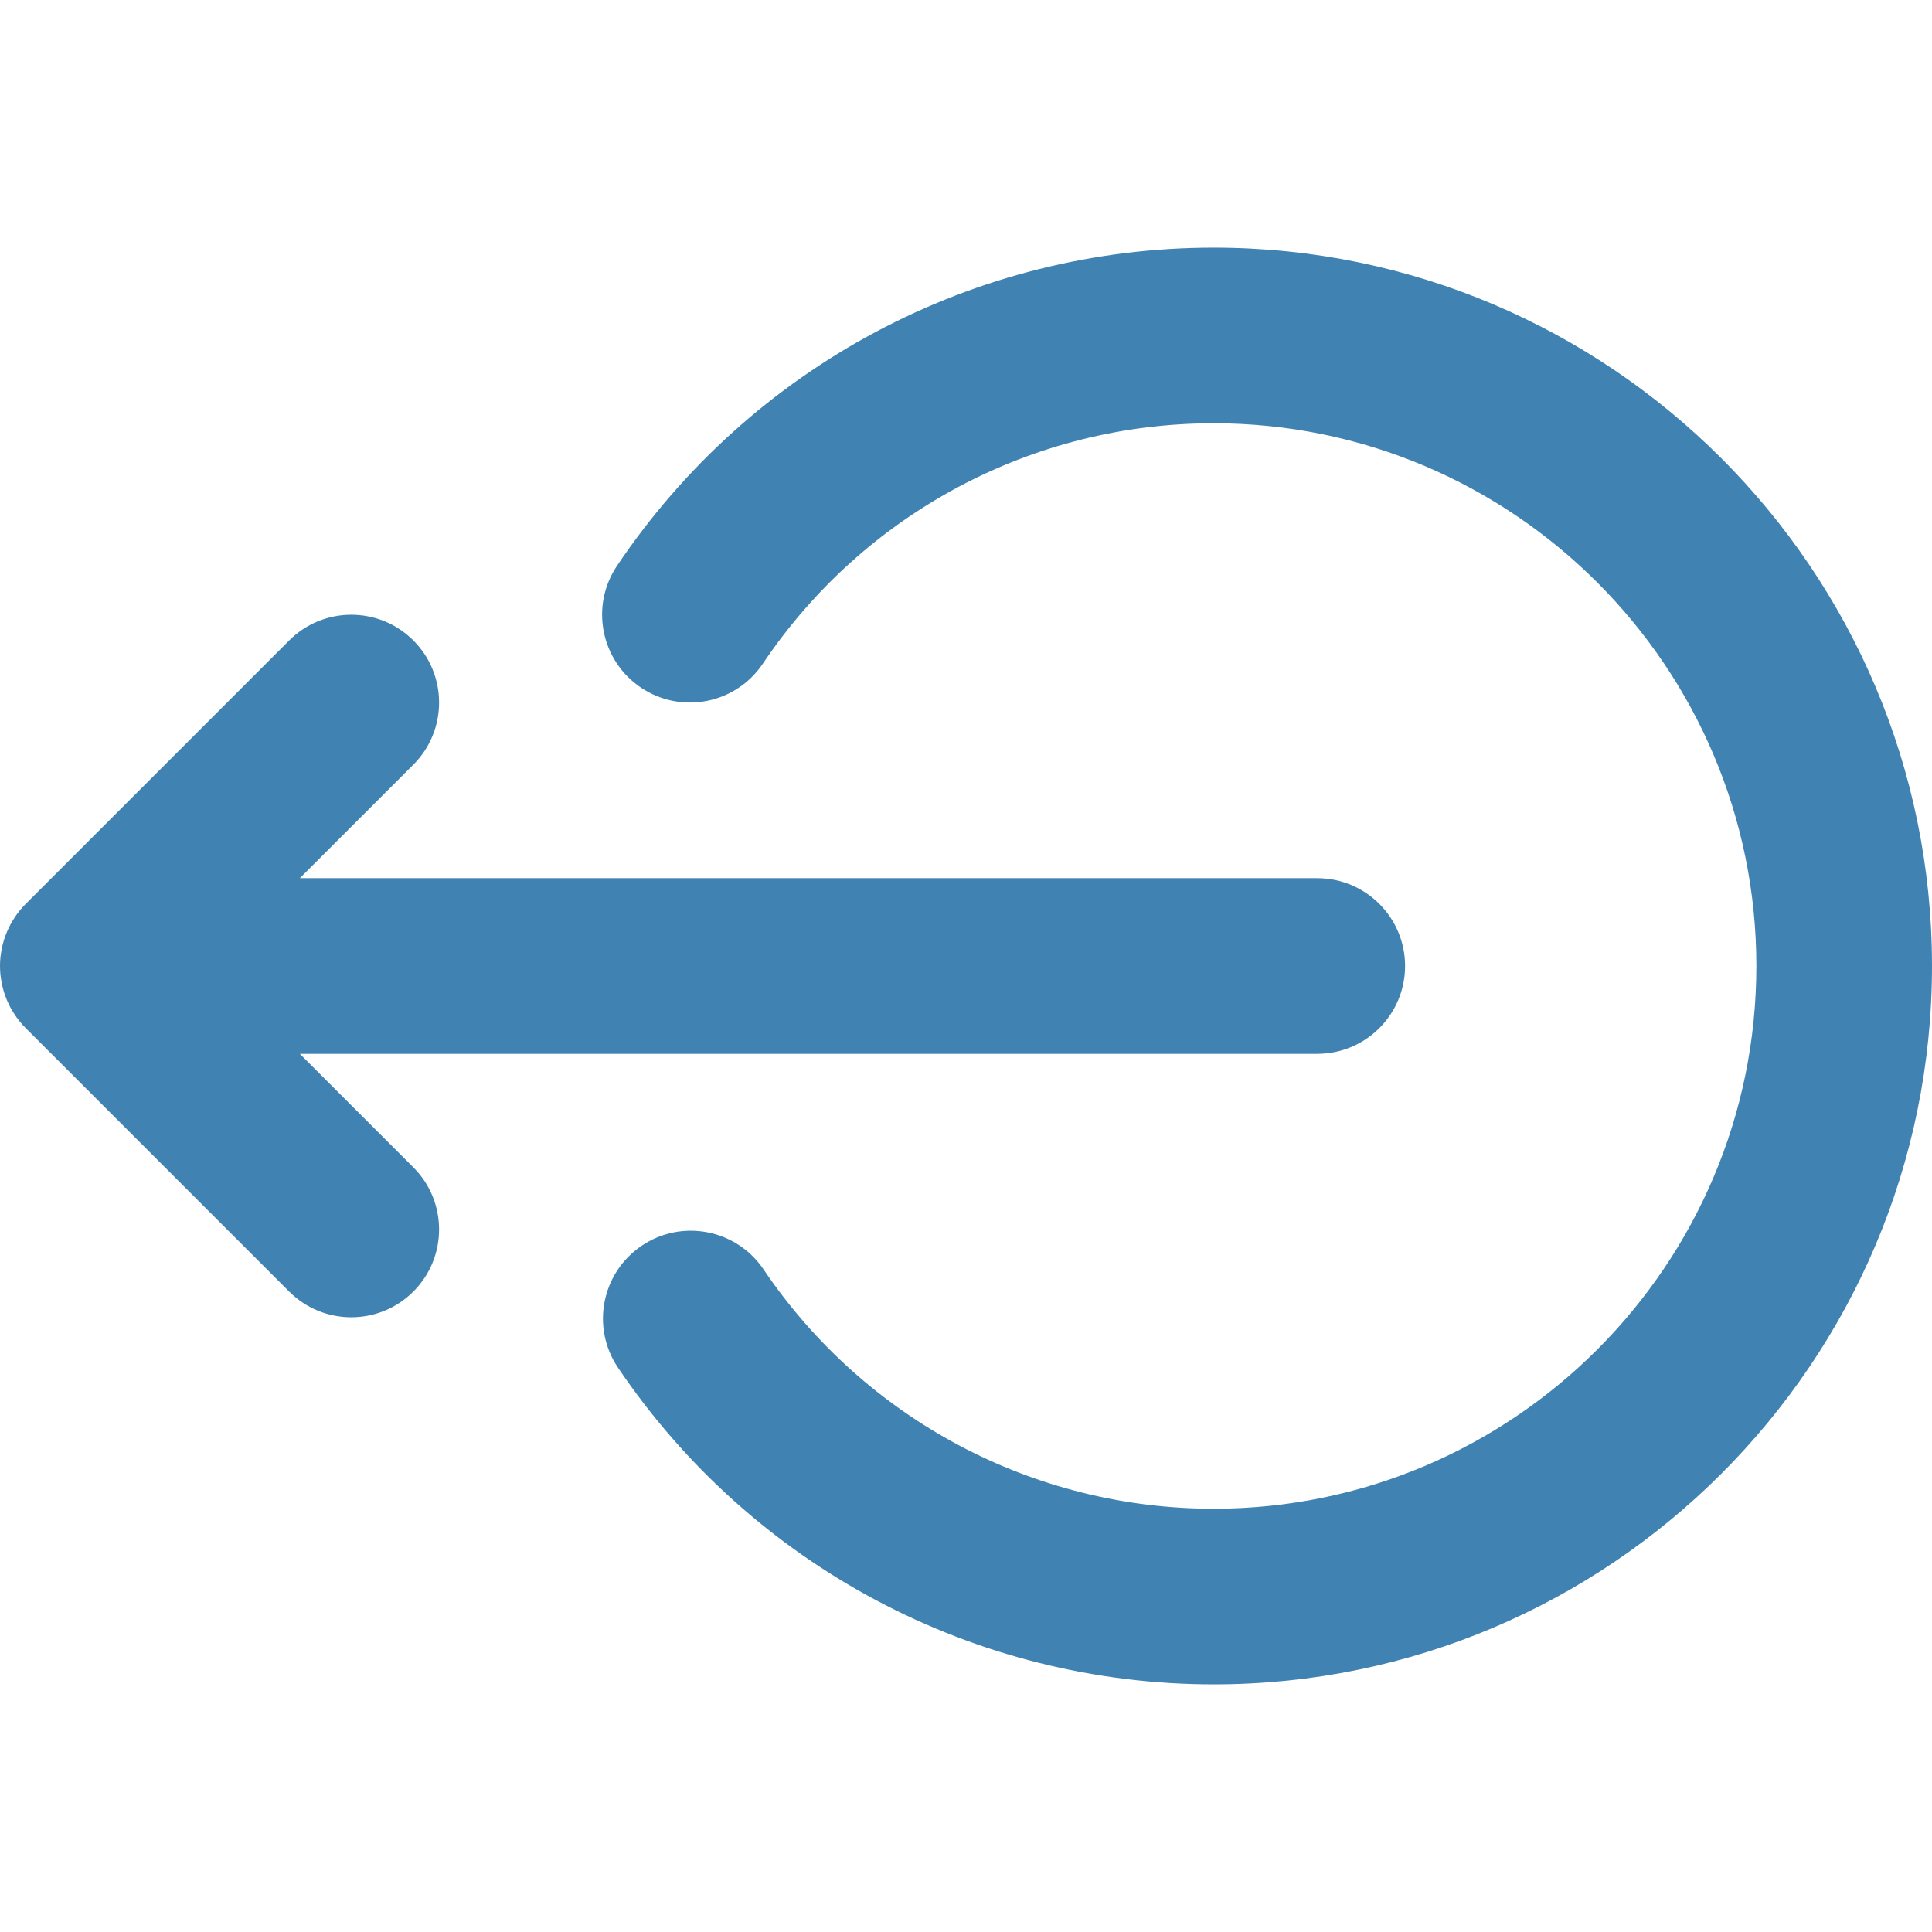
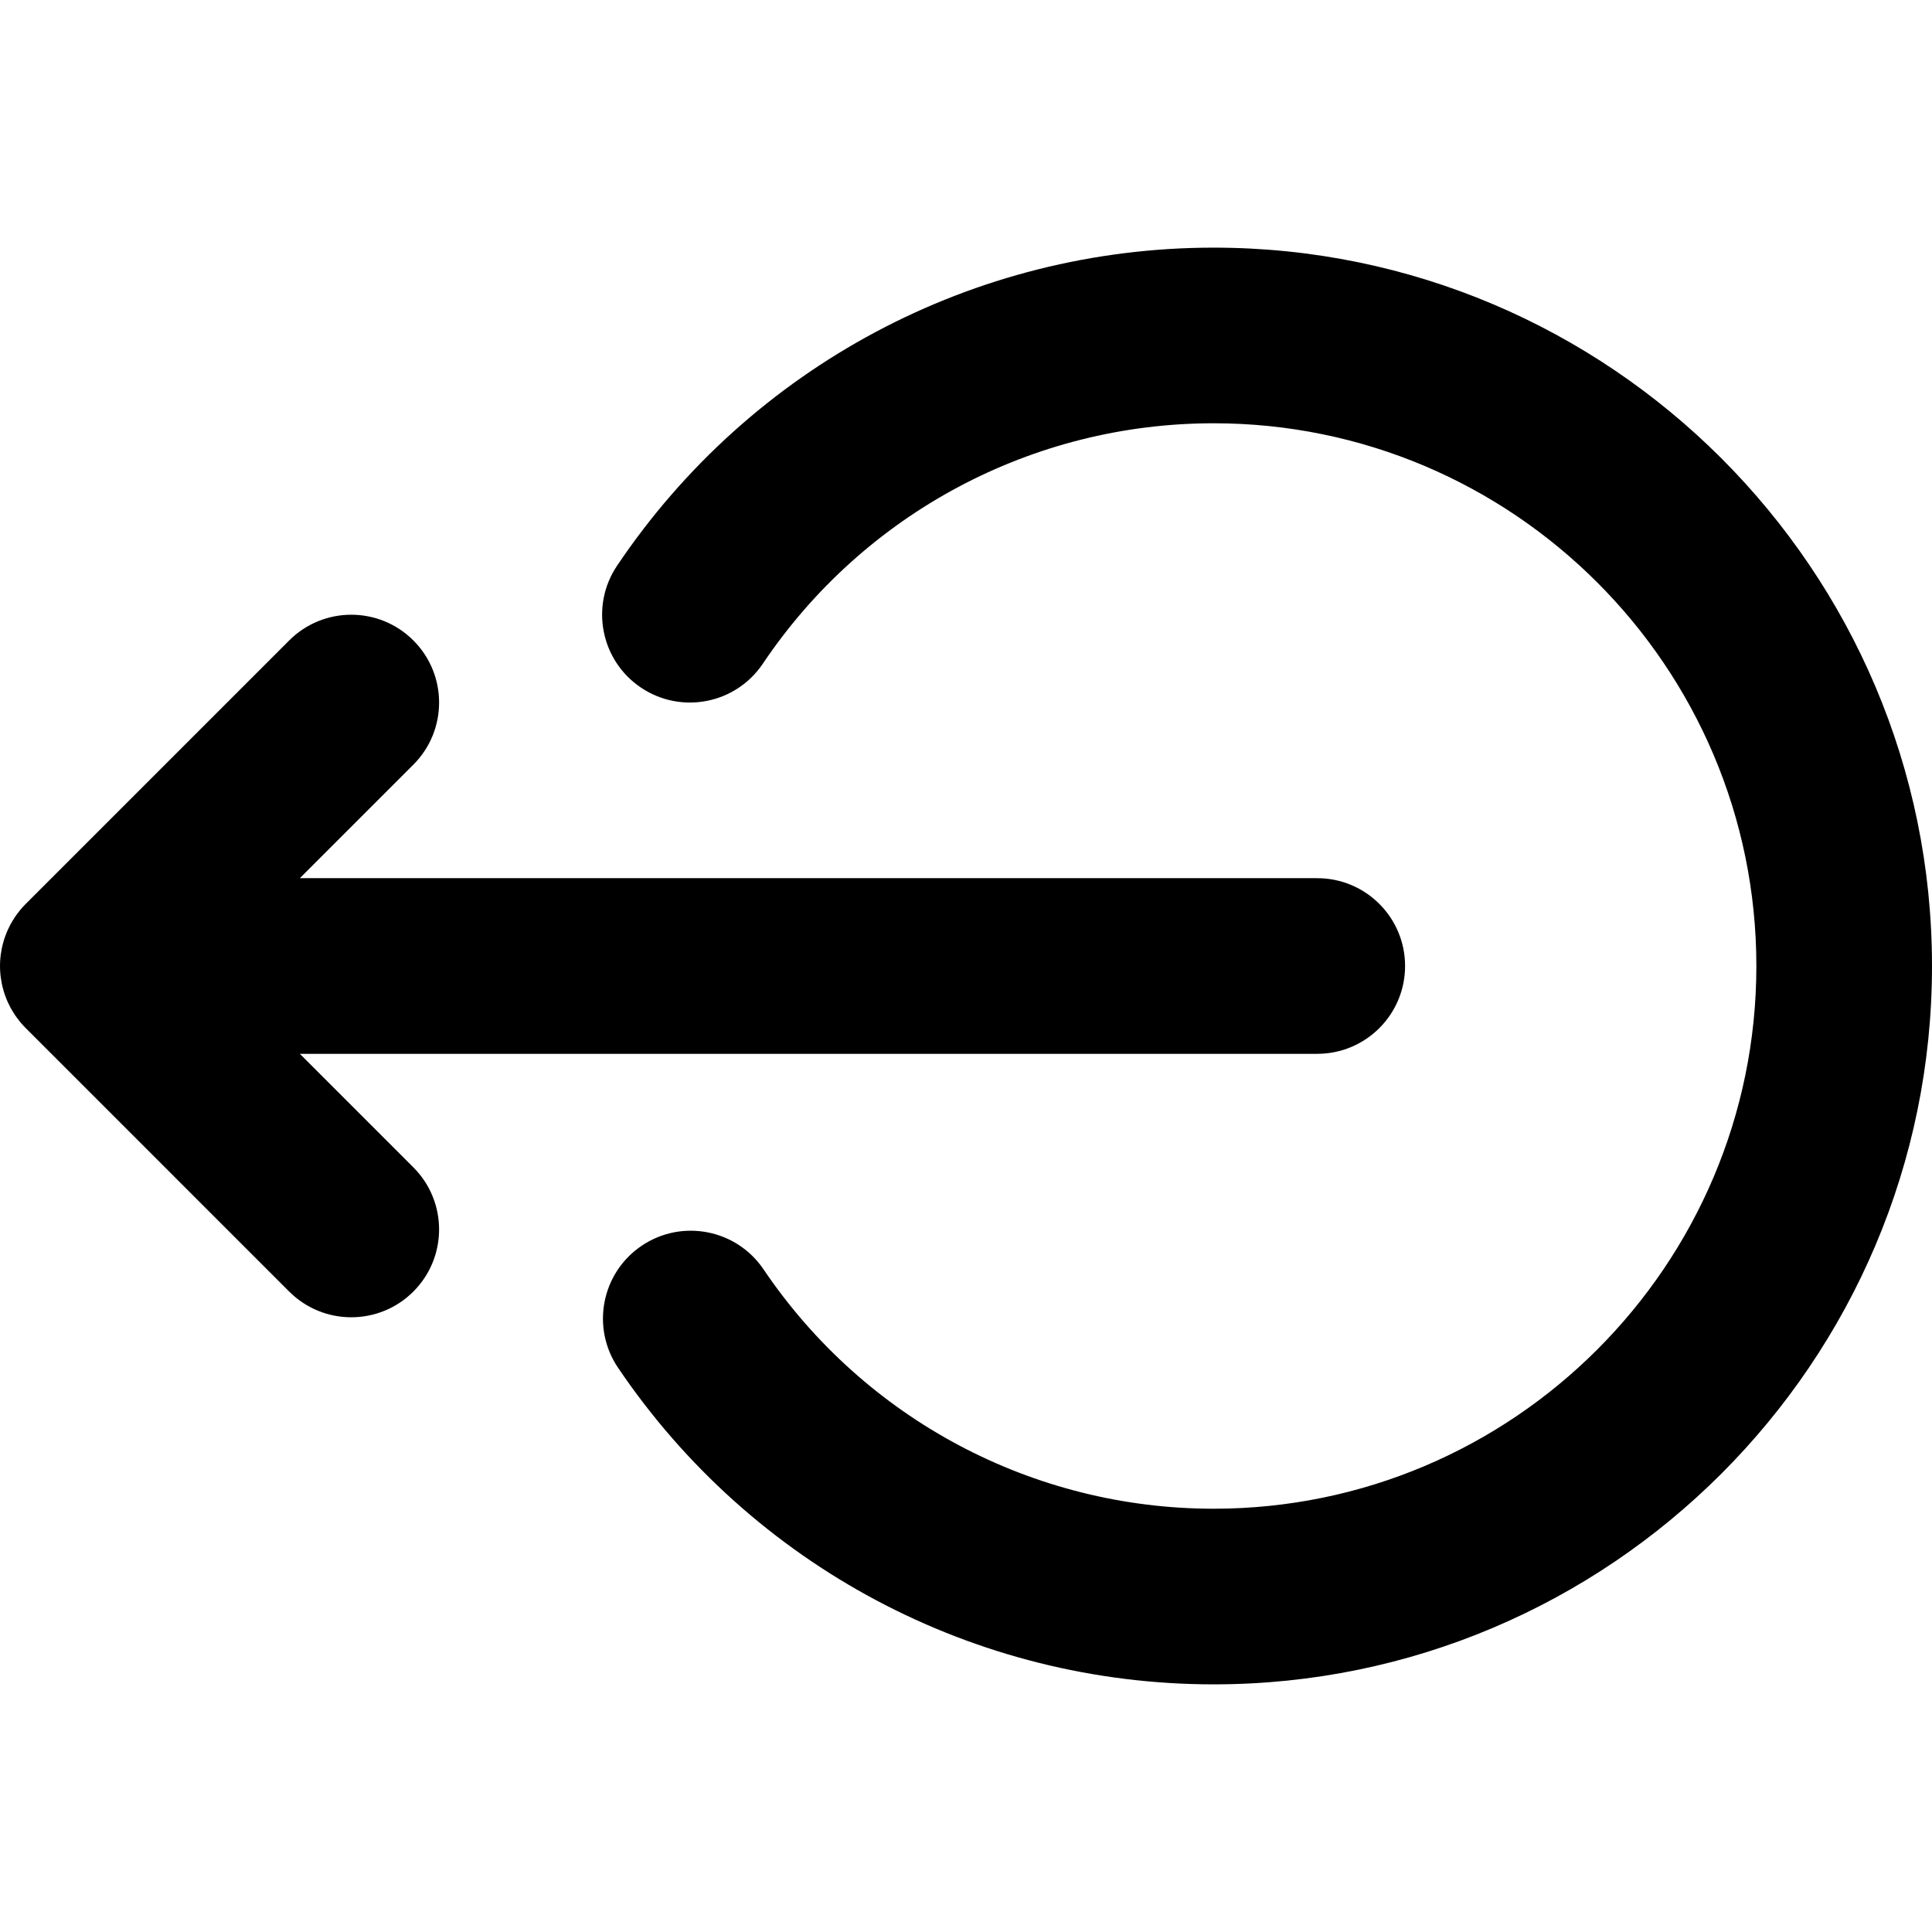
<svg xmlns="http://www.w3.org/2000/svg" version="1.1" id="Layer_1" x="0px" y="0px" viewBox="0 0 330 330" style="enable-background:new 0 0 330 330;" xml:space="preserve" width="512px" height="512px">
  <g id="XMLID_2_">
-     <path id="XMLID_4_" d="M51.213,180h173.785c8.284,0,15-6.716,15-15s-6.716-15-15-15H51.213l19.394-19.393   c5.858-5.857,5.858-15.355,0-21.213c-5.856-5.858-15.354-5.858-21.213,0L4.397,154.391c-0.348,0.347-0.676,0.71-0.988,1.09   c-0.076,0.093-0.141,0.193-0.215,0.288c-0.229,0.291-0.454,0.583-0.66,0.891c-0.06,0.09-0.109,0.185-0.168,0.276   c-0.206,0.322-0.408,0.647-0.59,0.986c-0.035,0.067-0.064,0.138-0.099,0.205c-0.189,0.367-0.371,0.739-0.53,1.123   c-0.02,0.047-0.034,0.097-0.053,0.145c-0.163,0.404-0.314,0.813-0.442,1.234c-0.017,0.053-0.026,0.108-0.041,0.162   c-0.121,0.413-0.232,0.83-0.317,1.257c-0.025,0.127-0.036,0.258-0.059,0.386c-0.062,0.354-0.124,0.708-0.159,1.069   C0.025,163.998,0,164.498,0,165s0.025,1.002,0.076,1.498c0.035,0.366,0.099,0.723,0.16,1.08c0.022,0.124,0.033,0.251,0.058,0.374   c0.086,0.431,0.196,0.852,0.318,1.269c0.015,0.049,0.024,0.101,0.039,0.15c0.129,0.423,0.28,0.836,0.445,1.244   c0.018,0.044,0.031,0.091,0.05,0.135c0.16,0.387,0.343,0.761,0.534,1.13c0.033,0.065,0.061,0.133,0.095,0.198   c0.184,0.341,0.387,0.669,0.596,0.994c0.056,0.088,0.104,0.181,0.162,0.267c0.207,0.309,0.434,0.603,0.662,0.895   c0.073,0.094,0.138,0.193,0.213,0.285c0.313,0.379,0.641,0.743,0.988,1.09l44.997,44.997C52.322,223.536,56.161,225,60,225   s7.678-1.464,10.606-4.394c5.858-5.858,5.858-15.355,0-21.213L51.213,180z" fill="#4083b3" />
-     <path id="XMLID_5_" d="M207.299,42.299c-40.944,0-79.038,20.312-101.903,54.333c-4.62,6.875-2.792,16.195,4.083,20.816   c6.876,4.62,16.195,2.794,20.817-4.083c17.281-25.715,46.067-41.067,77.003-41.067C258.414,72.299,300,113.884,300,165   s-41.586,92.701-92.701,92.701c-30.845,0-59.584-15.283-76.878-40.881c-4.639-6.865-13.961-8.669-20.827-4.032   c-6.864,4.638-8.67,13.962-4.032,20.826c22.881,33.868,60.913,54.087,101.737,54.087C274.956,287.701,330,232.658,330,165   S274.956,42.299,207.299,42.299z" fill="#4083b3" />
+     <path id="XMLID_4_" d="M51.213,180h173.785c8.284,0,15-6.716,15-15s-6.716-15-15-15H51.213l19.394-19.393   c5.858-5.857,5.858-15.355,0-21.213c-5.856-5.858-15.354-5.858-21.213,0L4.397,154.391c-0.348,0.347-0.676,0.71-0.988,1.09   c-0.076,0.093-0.141,0.193-0.215,0.288c-0.229,0.291-0.454,0.583-0.66,0.891c-0.06,0.09-0.109,0.185-0.168,0.276   c-0.206,0.322-0.408,0.647-0.59,0.986c-0.035,0.067-0.064,0.138-0.099,0.205c-0.189,0.367-0.371,0.739-0.53,1.123   c-0.02,0.047-0.034,0.097-0.053,0.145c-0.163,0.404-0.314,0.813-0.442,1.234c-0.017,0.053-0.026,0.108-0.041,0.162   c-0.121,0.413-0.232,0.83-0.317,1.257c-0.025,0.127-0.036,0.258-0.059,0.386c-0.062,0.354-0.124,0.708-0.159,1.069   C0.025,163.998,0,164.498,0,165s0.025,1.002,0.076,1.498c0.035,0.366,0.099,0.723,0.16,1.08c0.022,0.124,0.033,0.251,0.058,0.374   c0.086,0.431,0.196,0.852,0.318,1.269c0.015,0.049,0.024,0.101,0.039,0.15c0.129,0.423,0.28,0.836,0.445,1.244   c0.018,0.044,0.031,0.091,0.05,0.135c0.16,0.387,0.343,0.761,0.534,1.13c0.033,0.065,0.061,0.133,0.095,0.198   c0.184,0.341,0.387,0.669,0.596,0.994c0.056,0.088,0.104,0.181,0.162,0.267c0.207,0.309,0.434,0.603,0.662,0.895   c0.073,0.094,0.138,0.193,0.213,0.285c0.313,0.379,0.641,0.743,0.988,1.09l44.997,44.997C52.322,223.536,56.161,225,60,225   s7.678-1.464,10.606-4.394c5.858-5.858,5.858-15.355,0-21.213L51.213,180z" fill="#000000" />
+     <path id="XMLID_5_" d="M207.299,42.299c-40.944,0-79.038,20.312-101.903,54.333c-4.62,6.875-2.792,16.195,4.083,20.816   c6.876,4.62,16.195,2.794,20.817-4.083c17.281-25.715,46.067-41.067,77.003-41.067C258.414,72.299,300,113.884,300,165   s-41.586,92.701-92.701,92.701c-30.845,0-59.584-15.283-76.878-40.881c-4.639-6.865-13.961-8.669-20.827-4.032   c-6.864,4.638-8.67,13.962-4.032,20.826c22.881,33.868,60.913,54.087,101.737,54.087C274.956,287.701,330,232.658,330,165   S274.956,42.299,207.299,42.299z" fill="#000000" />
  </g>
  <g>
</g>
  <g>
</g>
  <g>
</g>
  <g>
</g>
  <g>
</g>
  <g>
</g>
  <g>
</g>
  <g>
</g>
  <g>
</g>
  <g>
</g>
  <g>
</g>
  <g>
</g>
  <g>
</g>
  <g>
</g>
  <g>
</g>
</svg>
